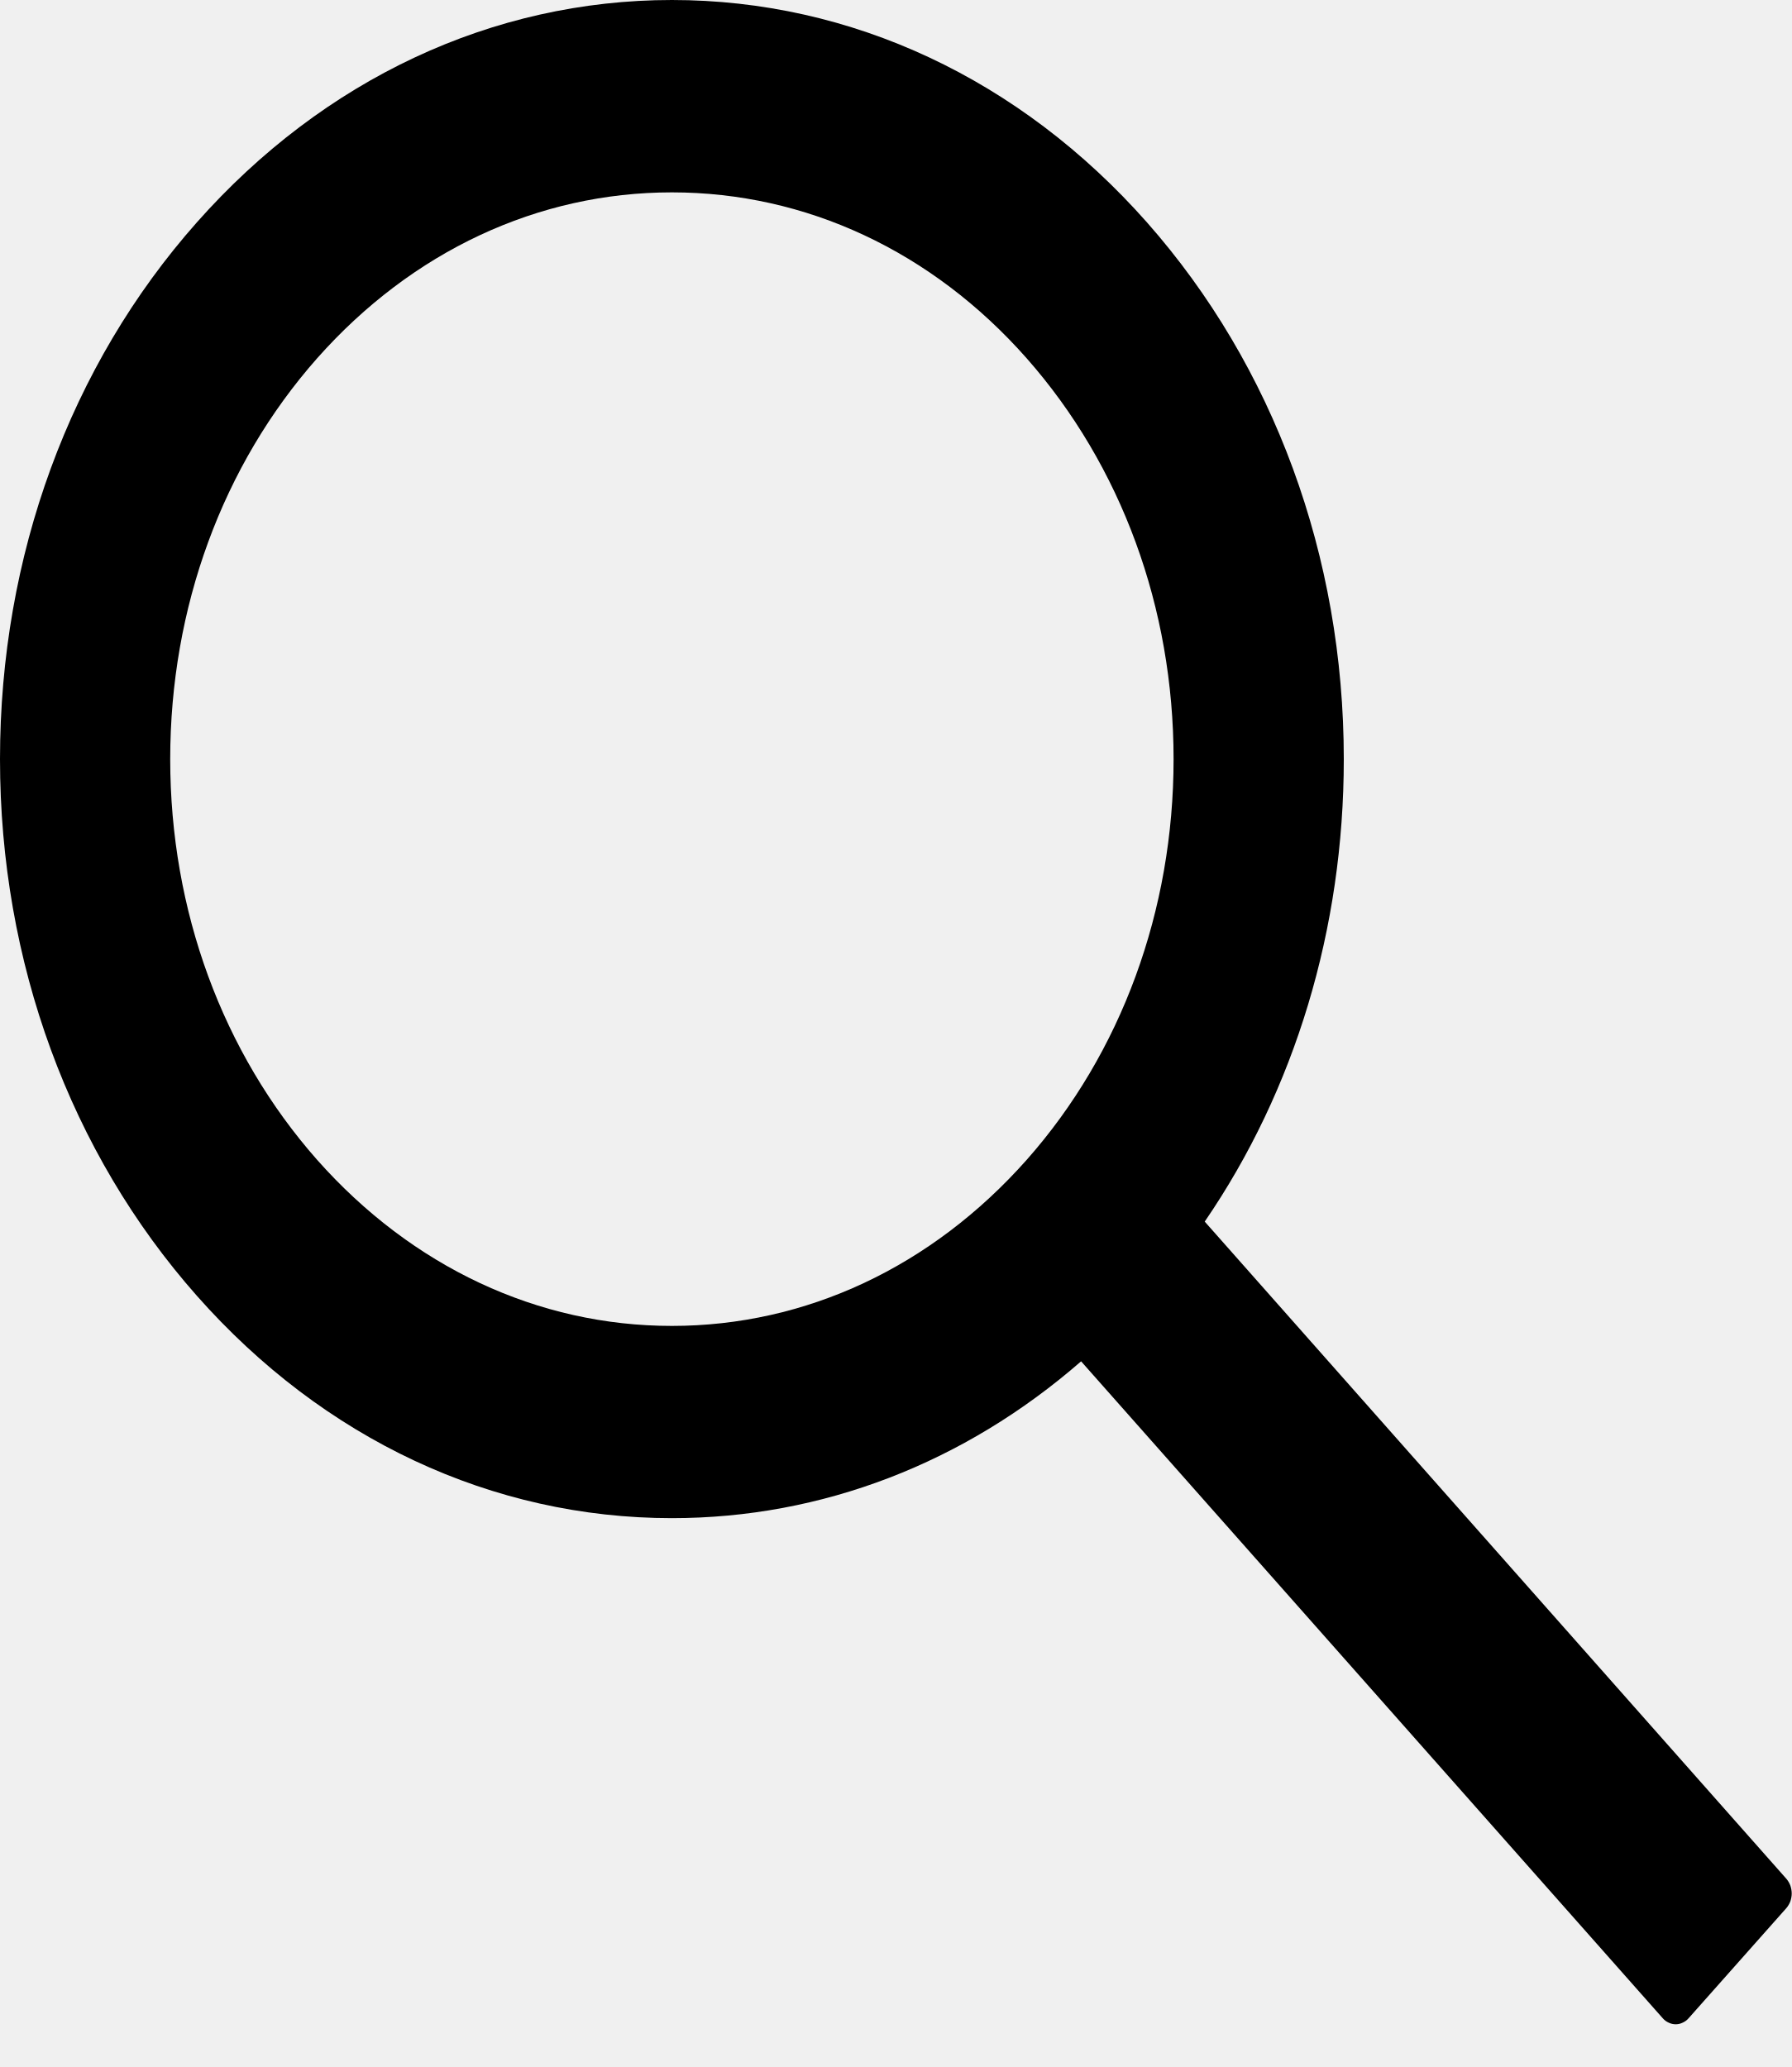
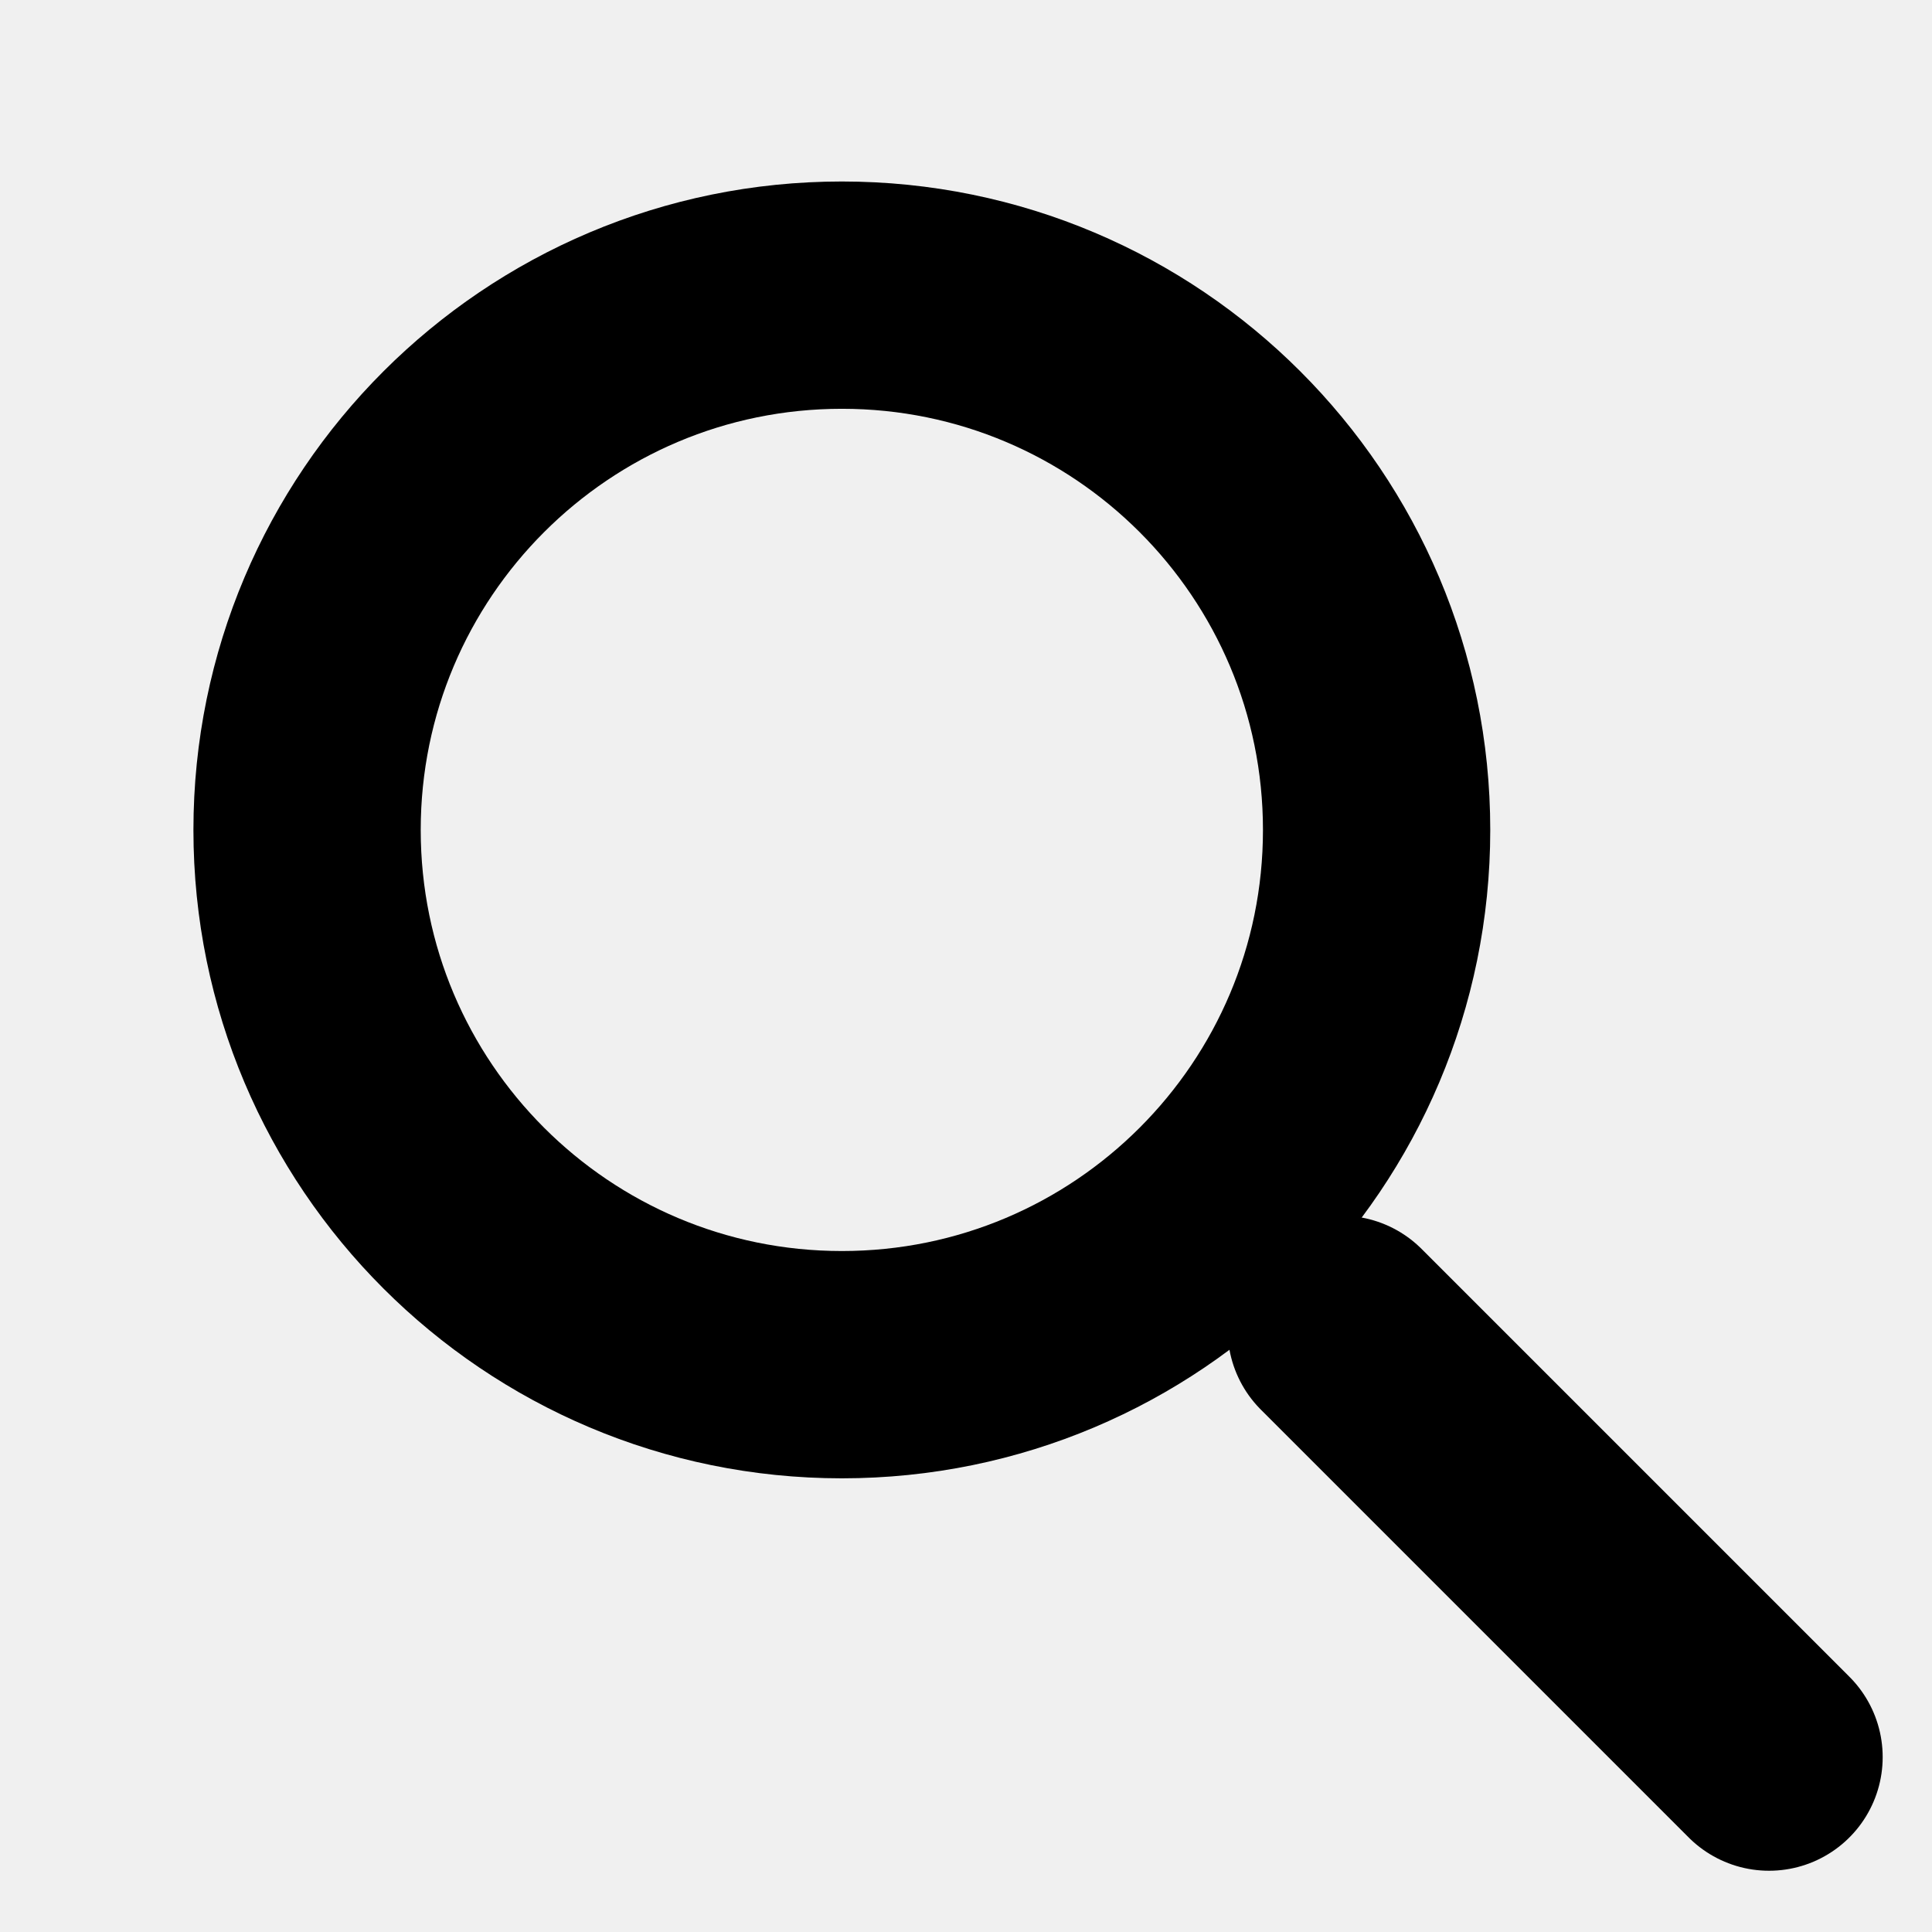
- <svg xmlns="http://www.w3.org/2000/svg" width="13" height="15" viewBox="0 0 13 15" fill="none">
-   <path d="M12.961 13.634L8.741 8.865C9.396 7.909 9.75 6.739 9.75 5.509C9.75 4.036 9.241 2.655 8.322 1.614C7.402 0.573 6.177 0 4.875 0C3.573 0 2.348 0.575 1.428 1.614C0.507 2.653 0 4.036 0 5.509C0 6.98 0.509 8.364 1.428 9.403C2.348 10.444 3.572 11.017 4.875 11.017C5.964 11.017 6.997 10.617 7.844 9.879L12.064 14.646C12.076 14.66 12.091 14.671 12.107 14.678C12.123 14.686 12.141 14.69 12.158 14.69C12.176 14.69 12.193 14.686 12.209 14.678C12.225 14.671 12.24 14.66 12.252 14.646L12.961 13.847C12.973 13.833 12.983 13.816 12.99 13.798C12.996 13.78 13 13.76 13 13.741C13 13.721 12.996 13.701 12.99 13.683C12.983 13.665 12.973 13.648 12.961 13.634ZM7.449 8.417C6.76 9.194 5.847 9.622 4.875 9.622C3.903 9.622 2.99 9.194 2.301 8.417C1.614 7.639 1.235 6.607 1.235 5.509C1.235 4.411 1.614 3.377 2.301 2.6C2.99 1.823 3.903 1.396 4.875 1.396C5.847 1.396 6.762 1.822 7.449 2.6C8.136 3.379 8.515 4.411 8.515 5.509C8.515 6.607 8.136 7.641 7.449 8.417Z" fill="black" />
+ <svg xmlns="http://www.w3.org/2000/svg" width="17" height="17" viewBox="0 0 17 17" fill="none">
+   <g clip-path="url(#clip0)">
+     <path d="M7.408 12.008C10.007 12.008 12.113 9.902 12.113 7.303C12.113 4.704 10.007 2.597 7.408 2.597C4.809 2.597 2.702 4.704 2.702 7.303C2.702 9.902 4.809 12.008 7.408 12.008Z" stroke="black" stroke-width="2" stroke-linecap="round" stroke-linejoin="round" />
+     <path d="M15.566 15.461L11.802 11.697" stroke="black" stroke-width="2" stroke-linecap="round" stroke-linejoin="round" />
+   </g>
+   <defs>
+     <clipPath id="clip0">
+       <rect width="16" height="16" fill="white" transform="translate(0.70166 0.59668)" />
+     </clipPath>
+   </defs>
</svg>
